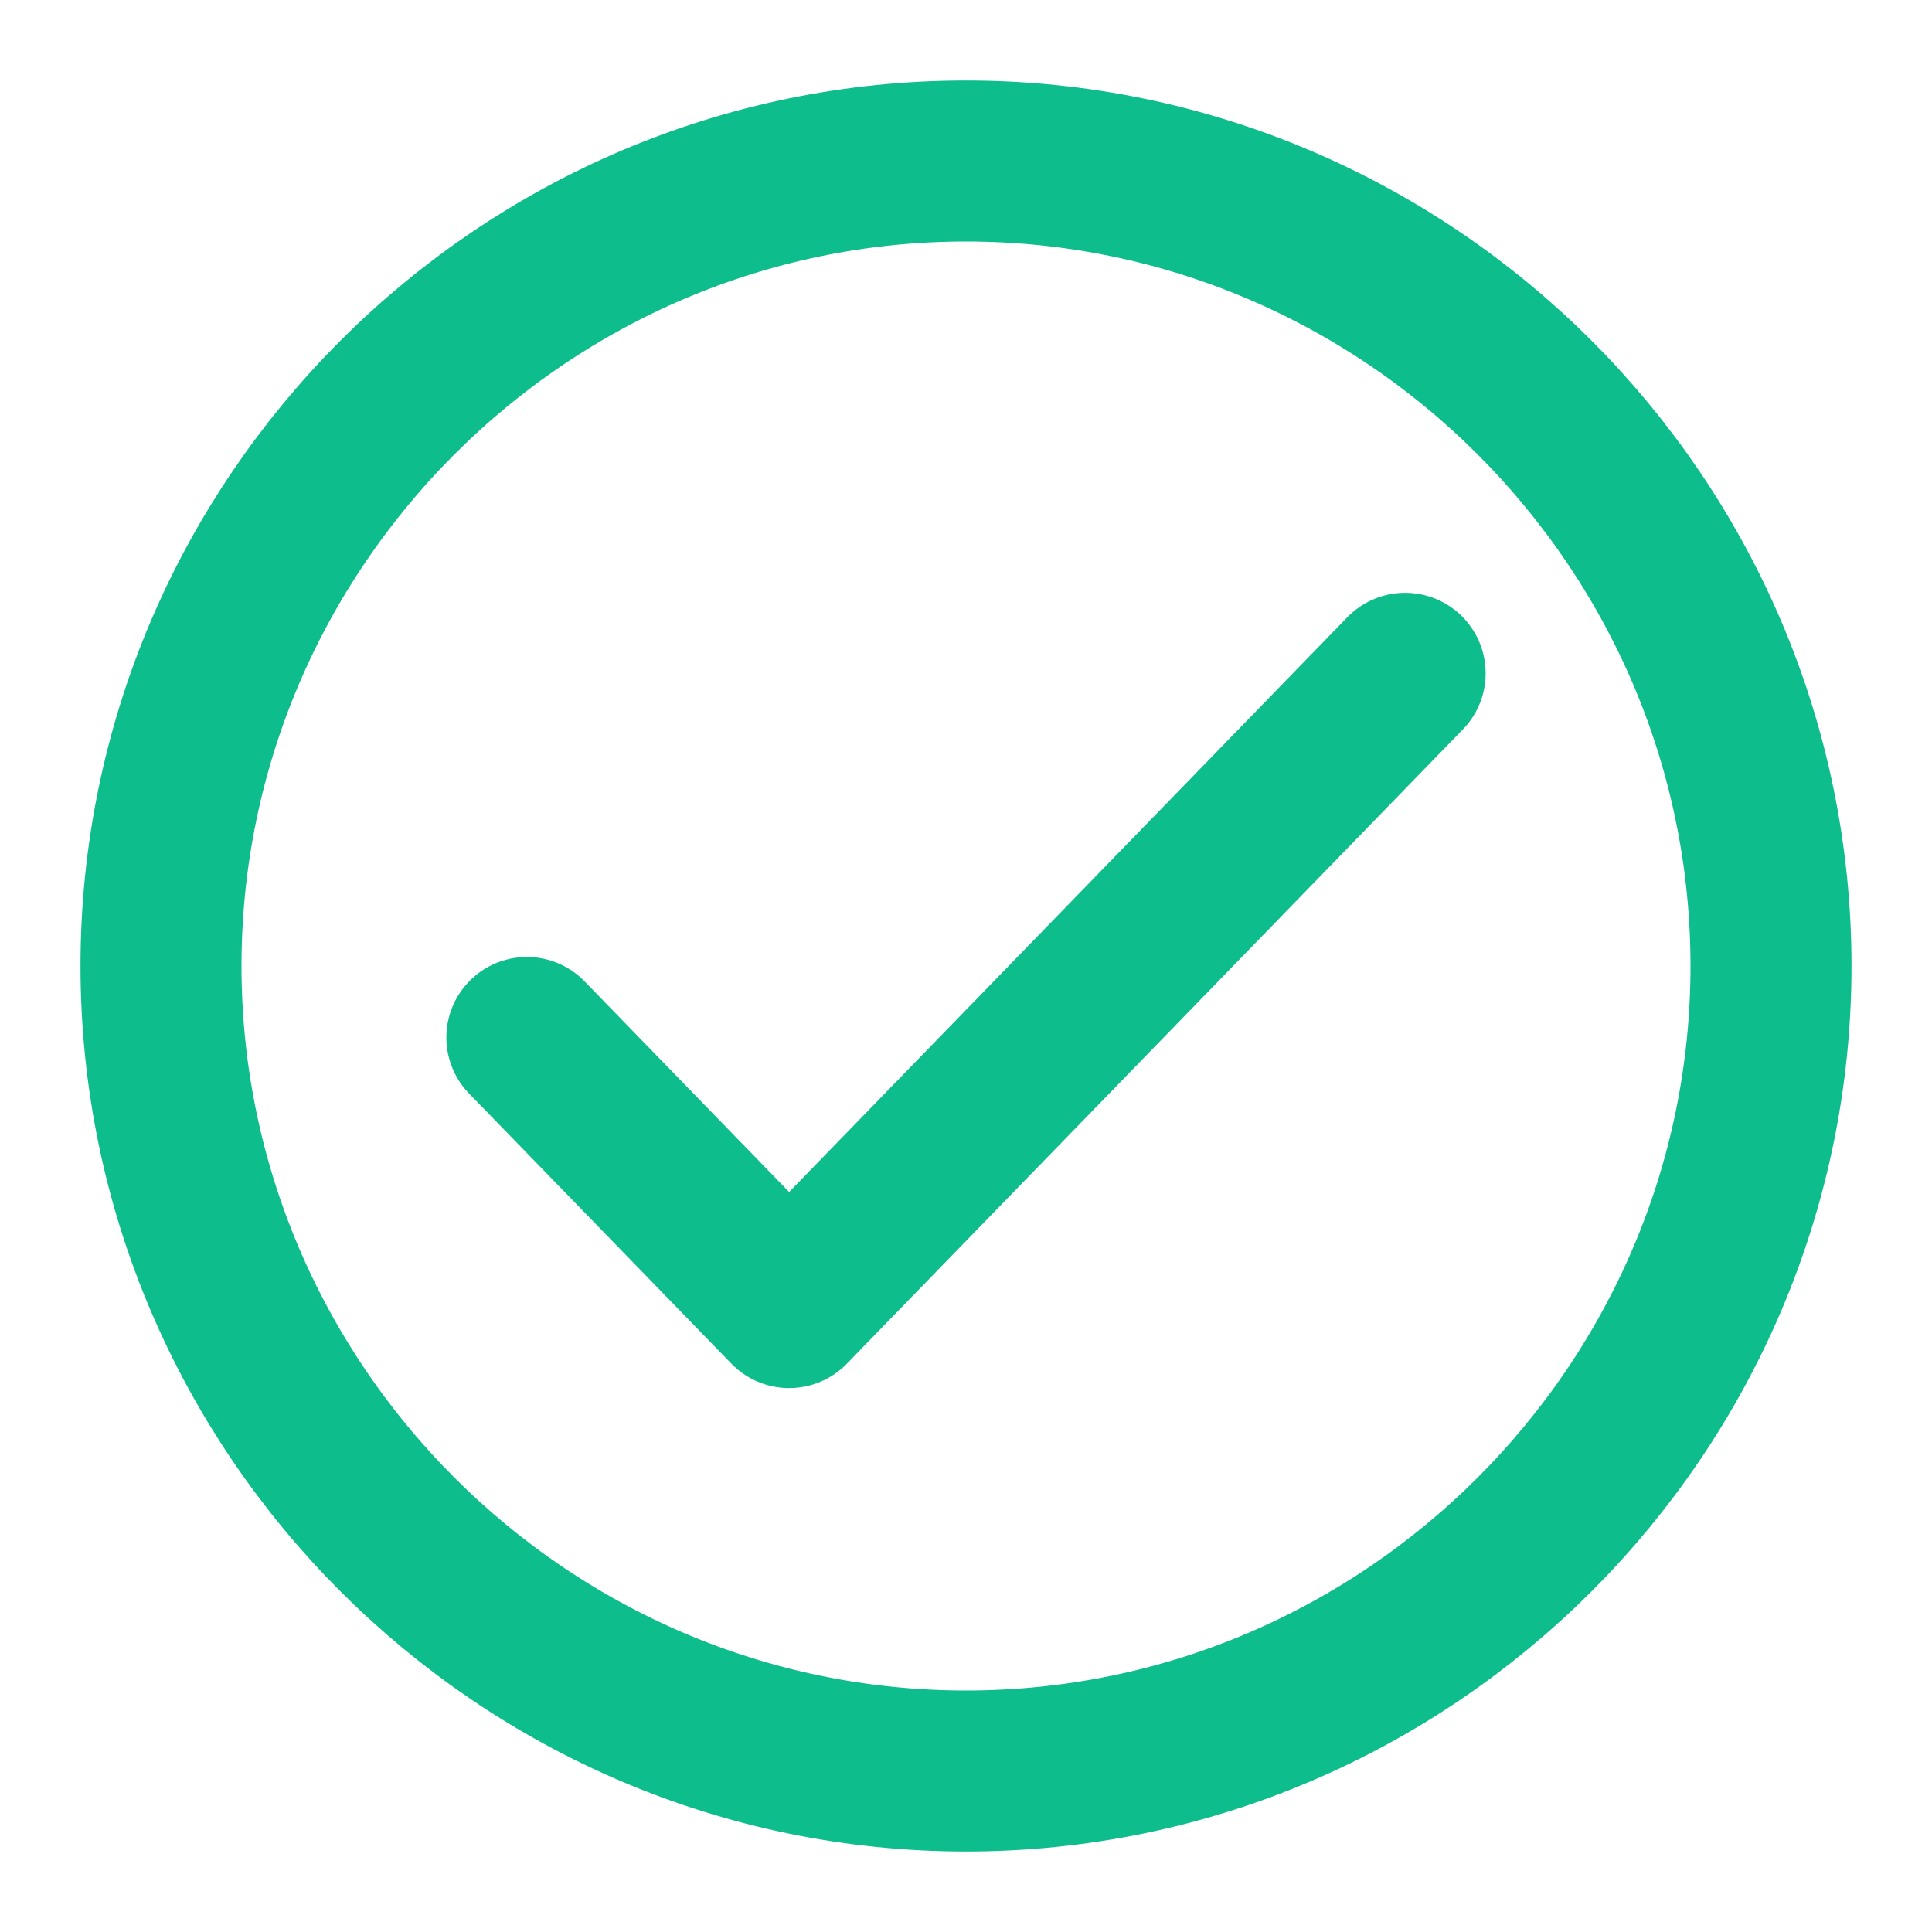
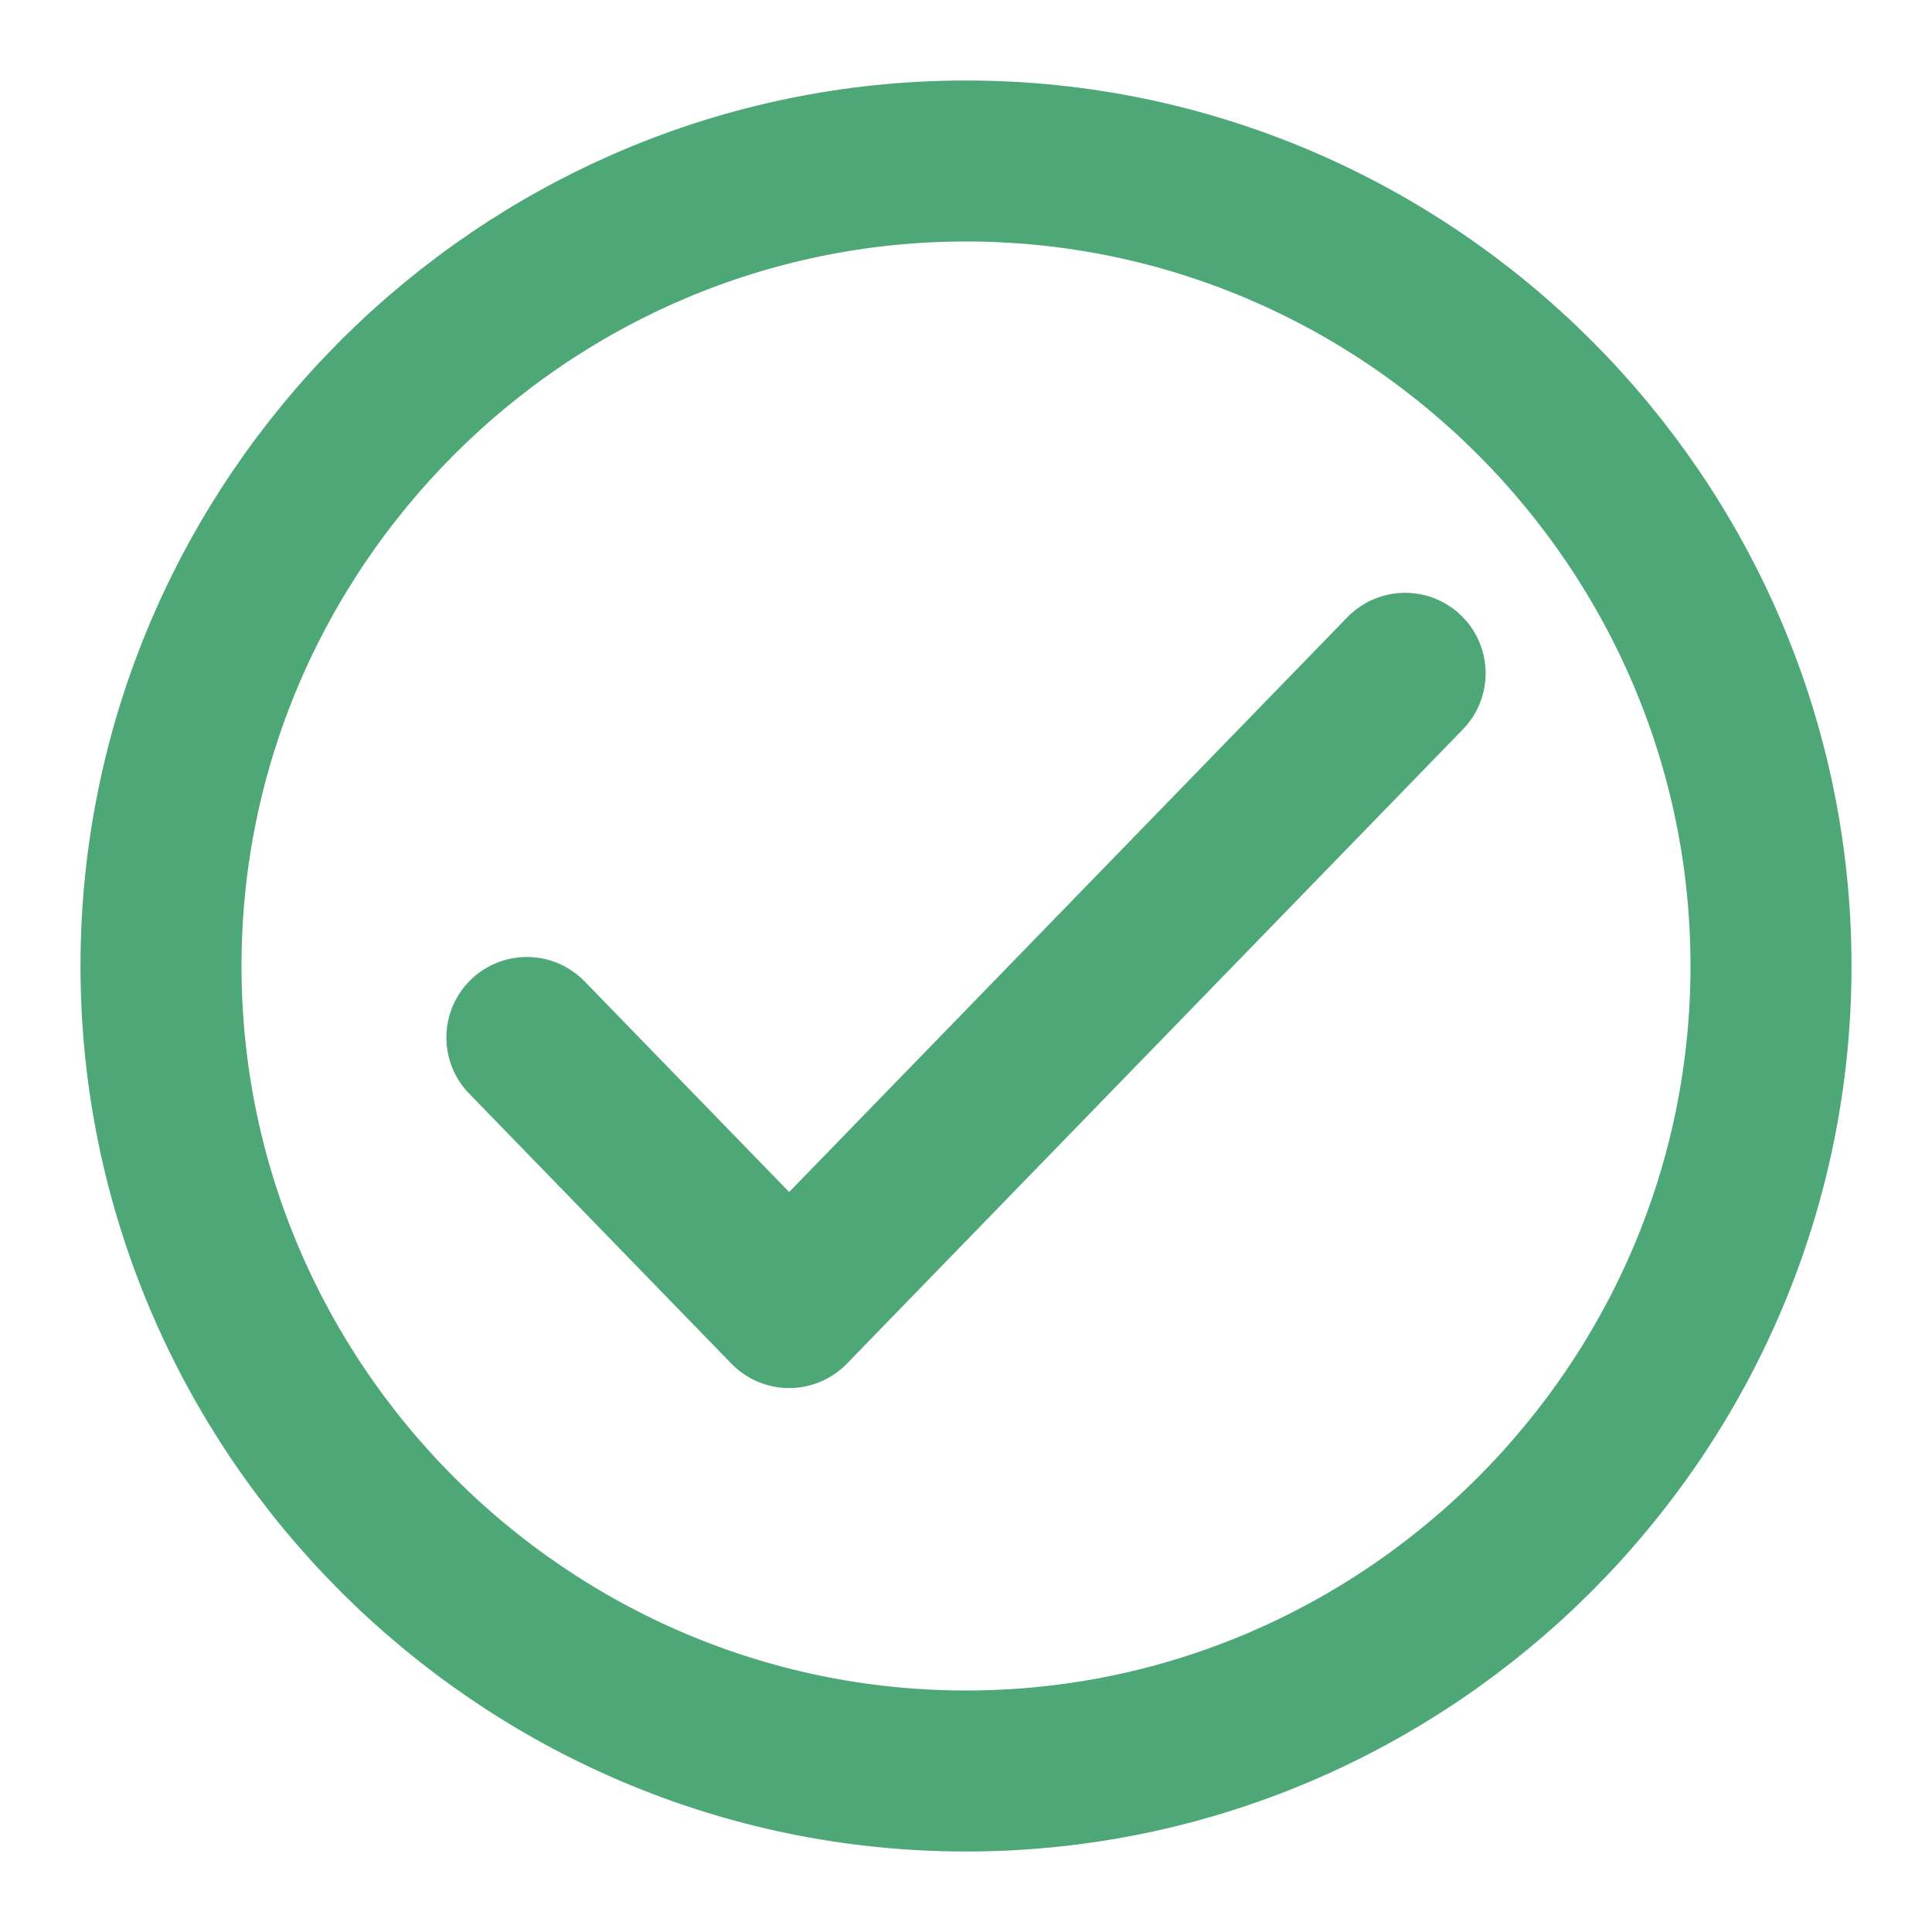
<svg xmlns="http://www.w3.org/2000/svg" width="24" height="24" viewBox="0 0 24 24" fill="none">
-   <path fill-rule="evenodd" clip-rule="evenodd" d="M12 2C6.5 2 2 6.5 2 12C2 17.5 6.5 22 12 22C17.5 22 22 17.5 22 12C22 6.5 17.5 2 12 2V2Z" stroke="#0DBD8B" stroke-width="2" stroke-linecap="square" />
-   <path d="M6.545 12.888L9.803 16.243L17.455 8.364" stroke="#0DBD8B" stroke-width="2" stroke-linecap="round" stroke-linejoin="round" />
+   <path fill-rule="evenodd" clip-rule="evenodd" d="M12 2C6.5 2 2 6.5 2 12C2 17.5 6.5 22 12 22C17.5 22 22 17.5 22 12C22 6.5 17.5 2 12 2V2Z" stroke="#4ea777" stroke-width="2" stroke-linecap="square" />
+   <path d="M6.545 12.888L9.803 16.243L17.455 8.364" stroke="#4ea777" stroke-width="2" stroke-linecap="round" stroke-linejoin="round" />
</svg>
